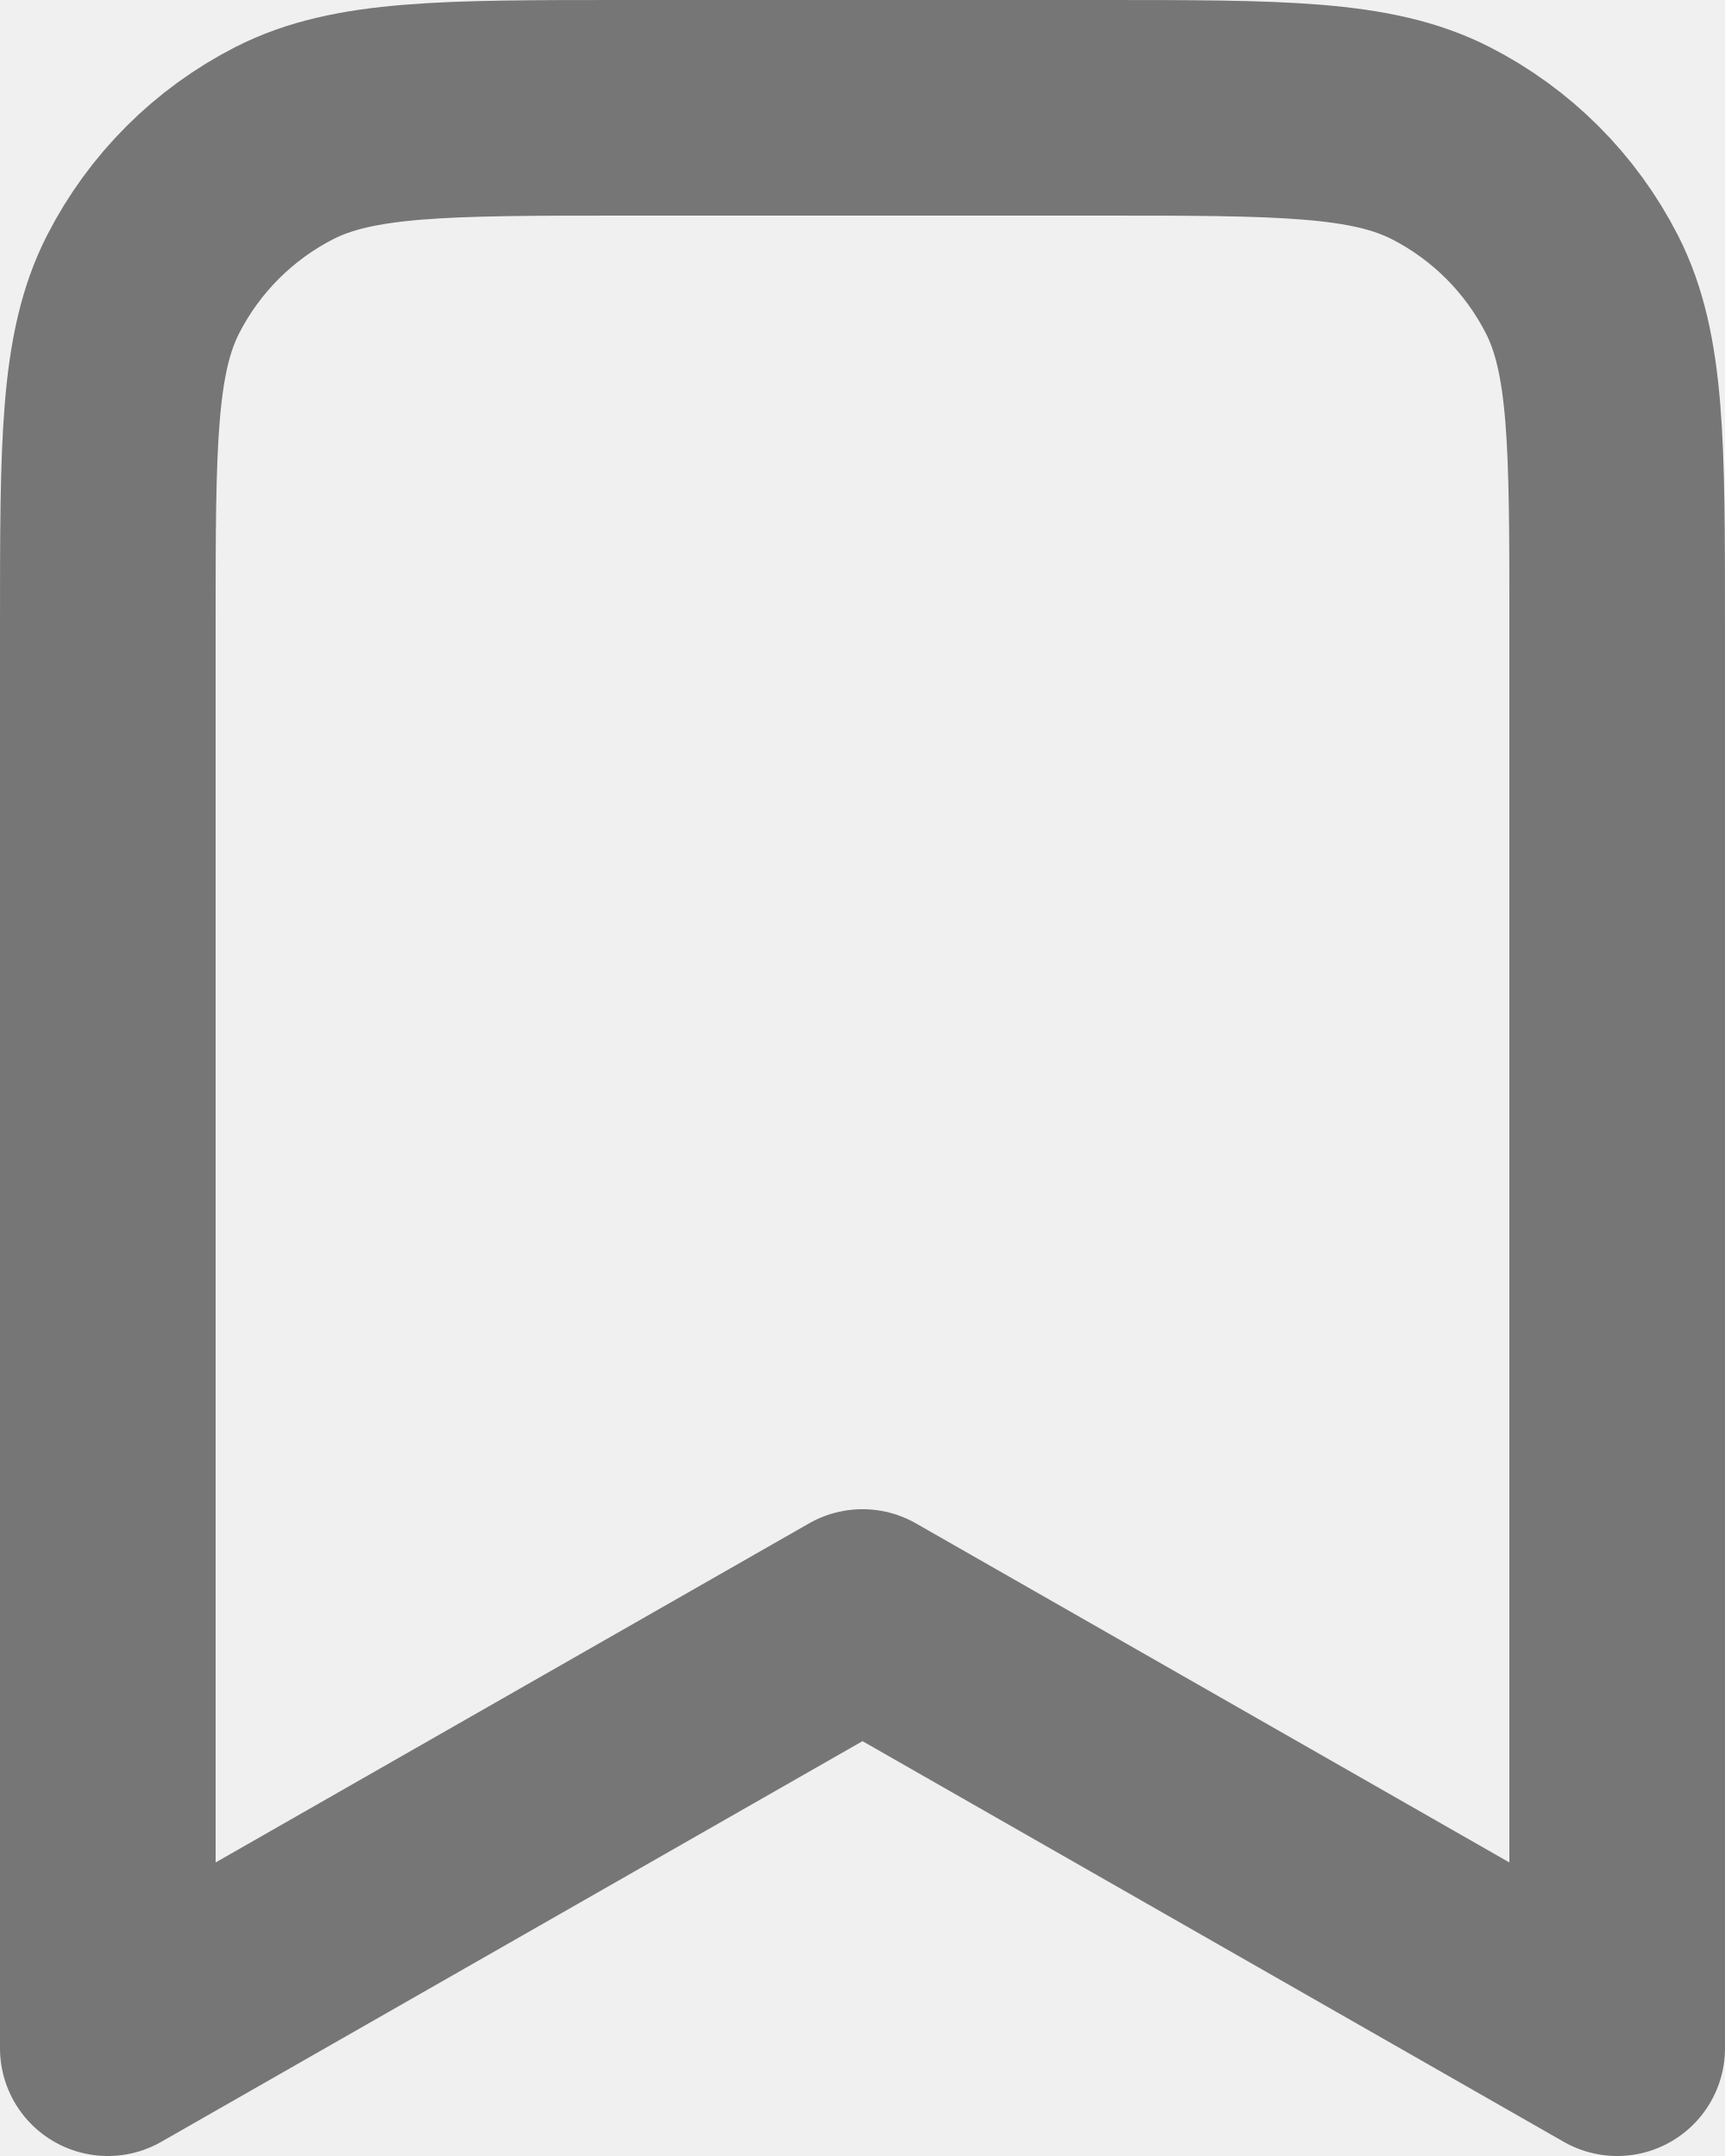
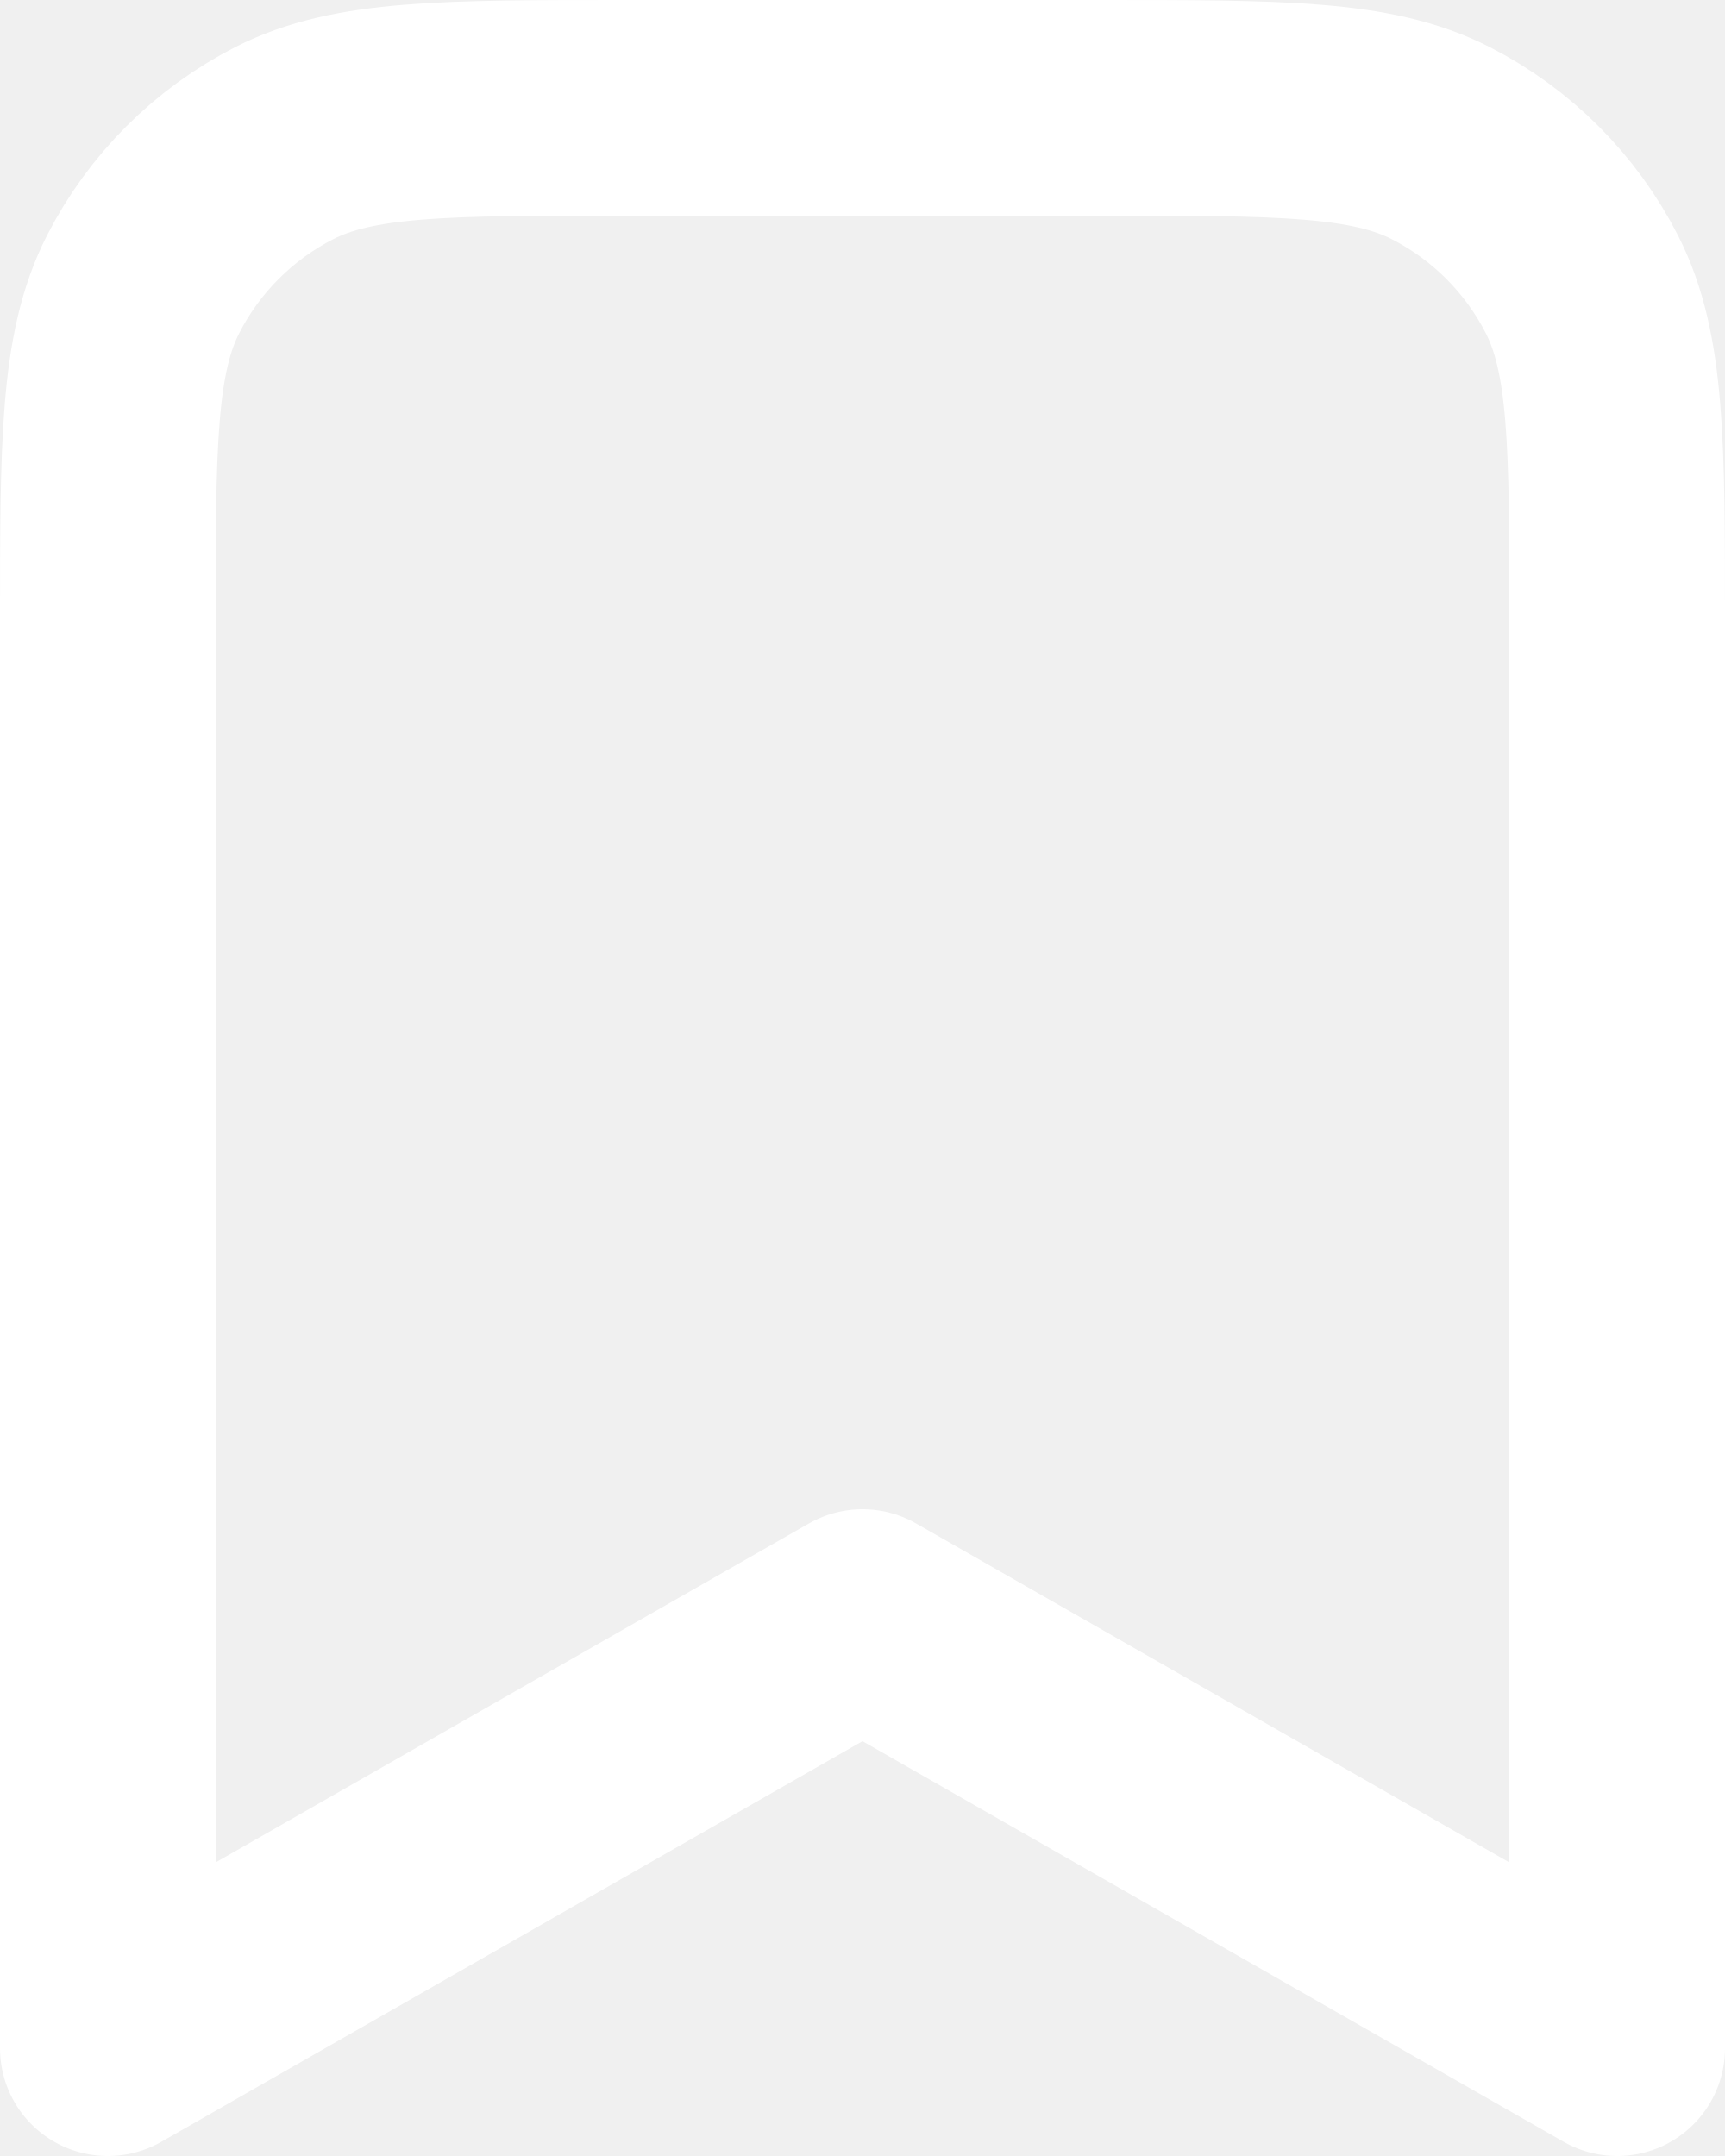
<svg xmlns="http://www.w3.org/2000/svg" width="16" height="20" viewBox="0 0 16 20" fill="none">
-   <path d="M1 5.8C1 4.12 1 3.28 1.327 2.638C1.615 2.074 2.074 1.615 2.638 1.327C3.28 1 4.12 1 5.8 1H10.2C11.88 1 12.72 1 13.362 1.327C13.927 1.615 14.385 2.074 14.673 2.638C15 3.28 15 4.12 15 5.8V19L8 15L1 19V5.8Z" stroke="#767676" stroke-width="2" stroke-linecap="round" stroke-linejoin="round" />
+   <path d="M1 5.8C1 4.12 1 3.28 1.327 2.638C1.615 2.074 2.074 1.615 2.638 1.327C3.28 1 4.12 1 5.8 1H10.2C11.88 1 12.72 1 13.362 1.327C13.927 1.615 14.385 2.074 14.673 2.638C15 3.28 15 4.12 15 5.8V19L8 15L1 19V5.8Z" stroke="#fff" stroke-width="2" stroke-linecap="round" stroke-linejoin="round" />
</svg>
